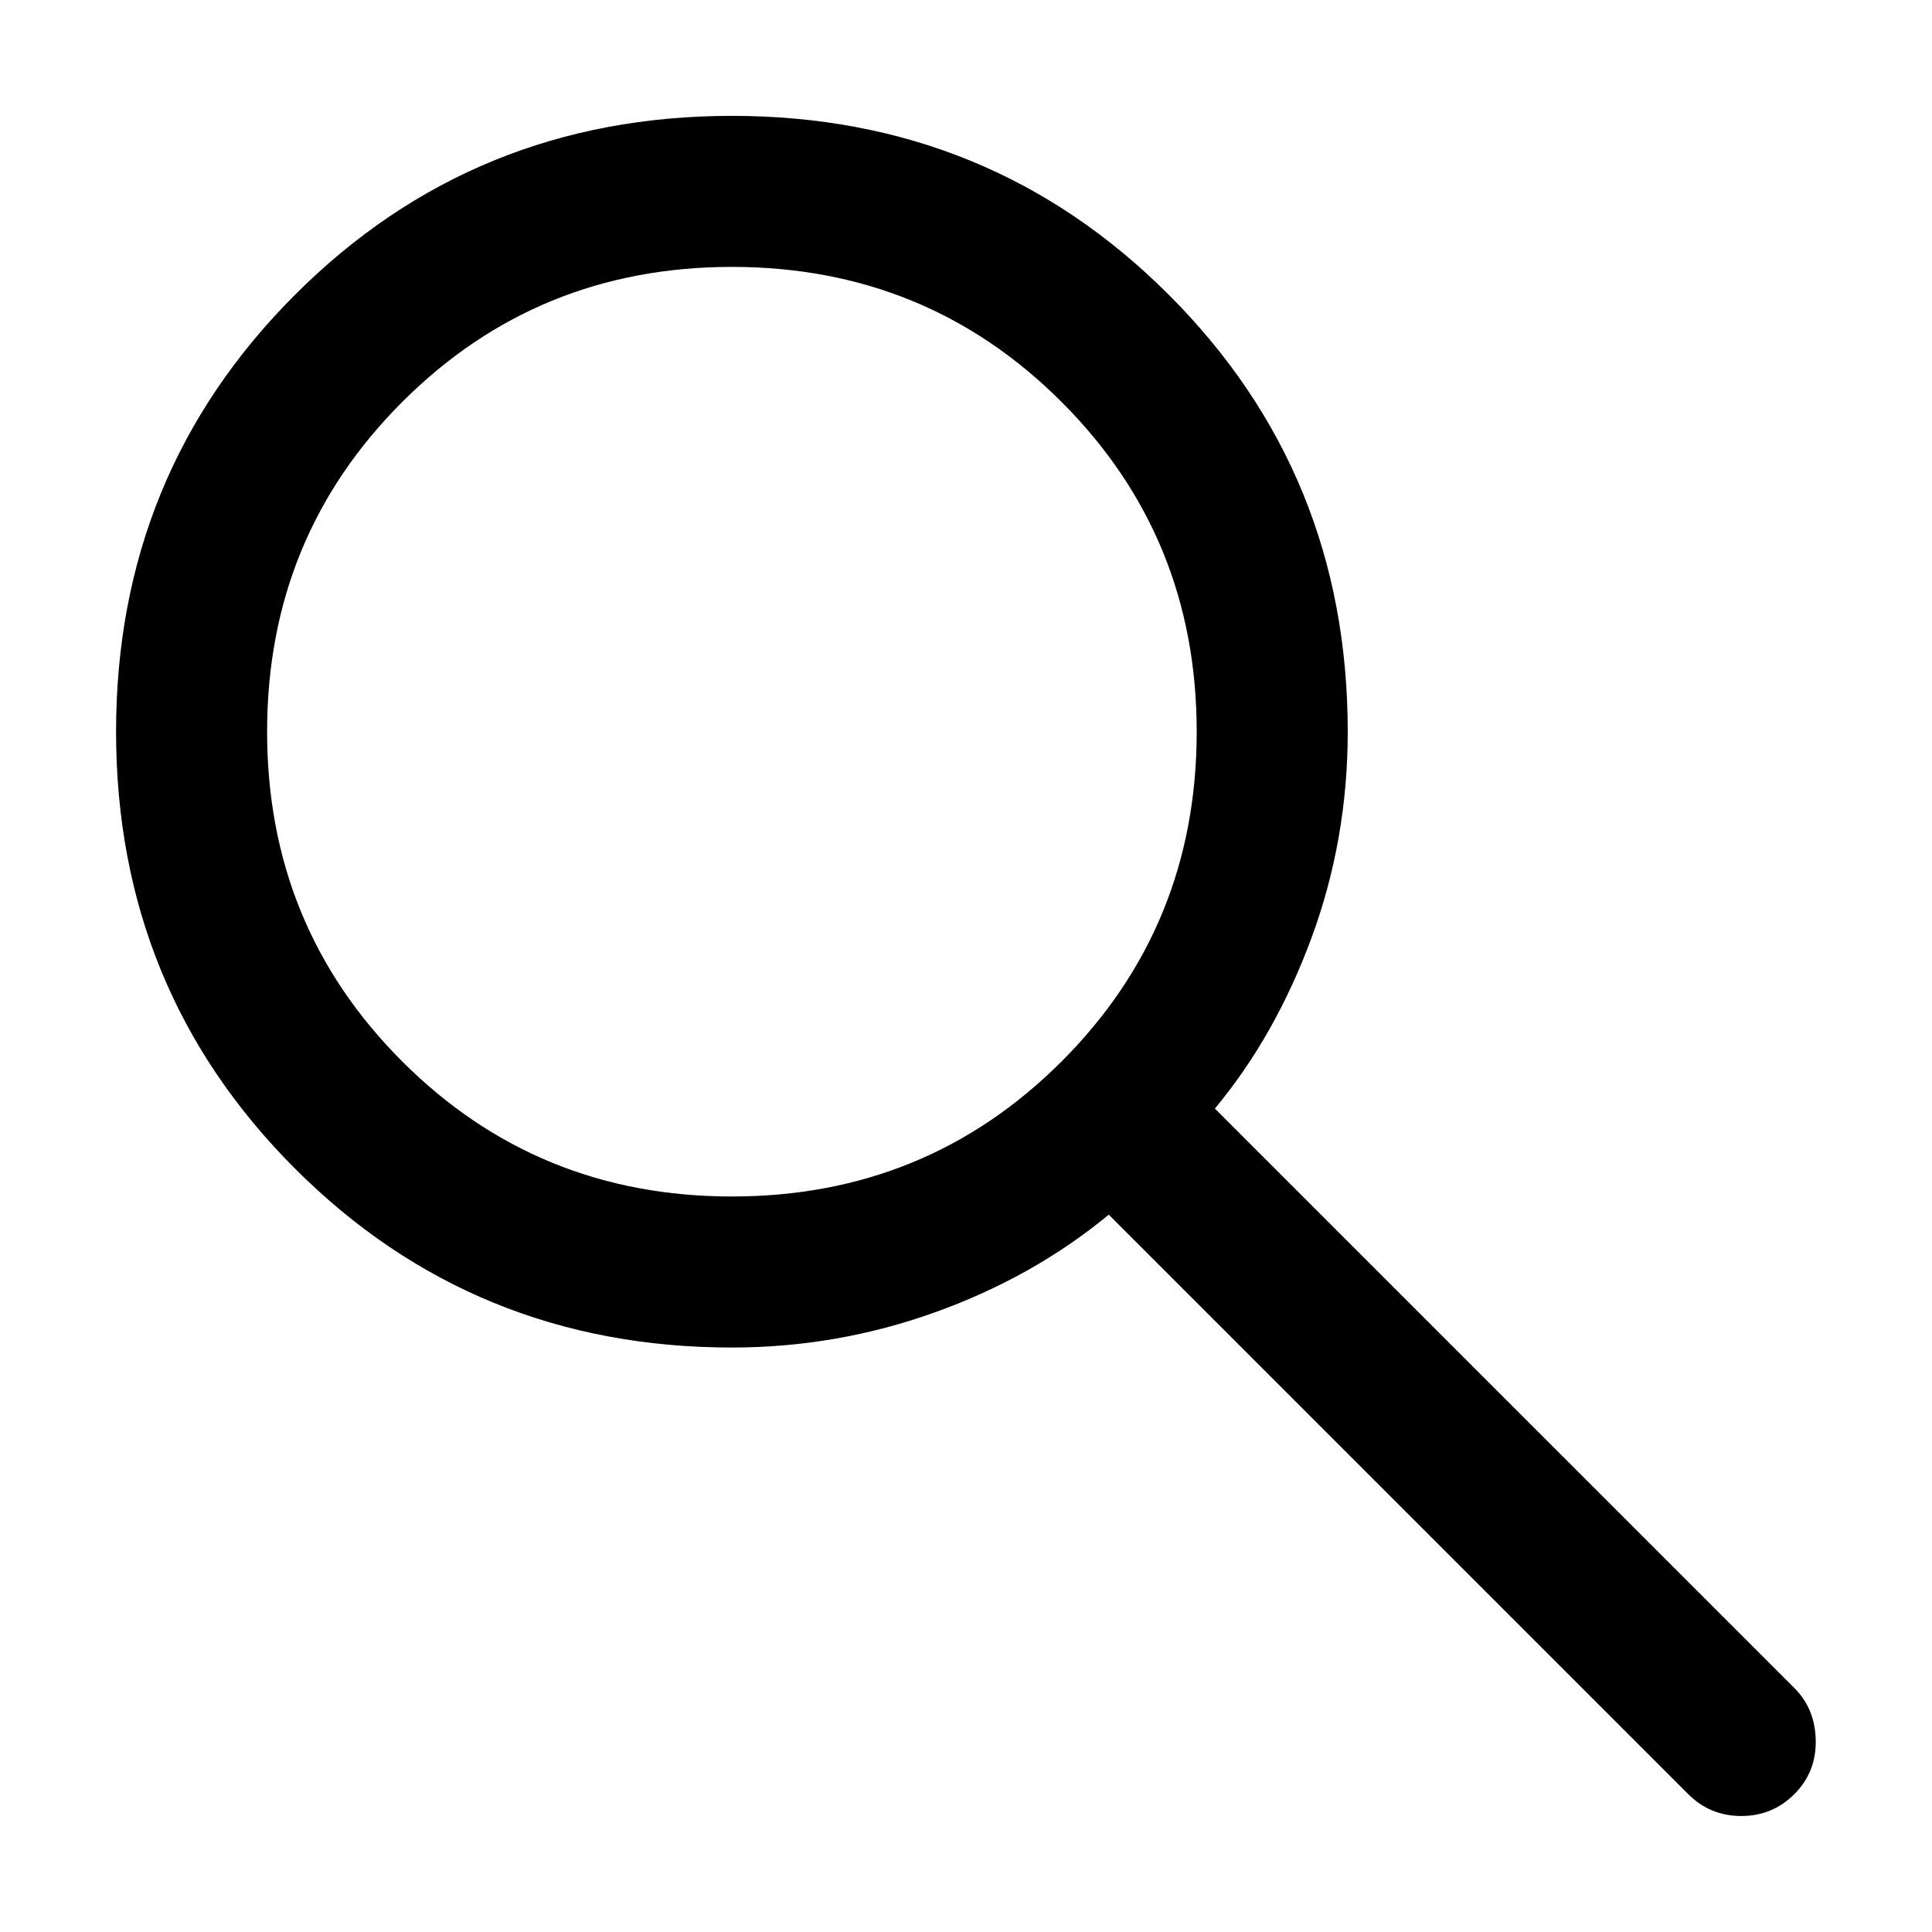
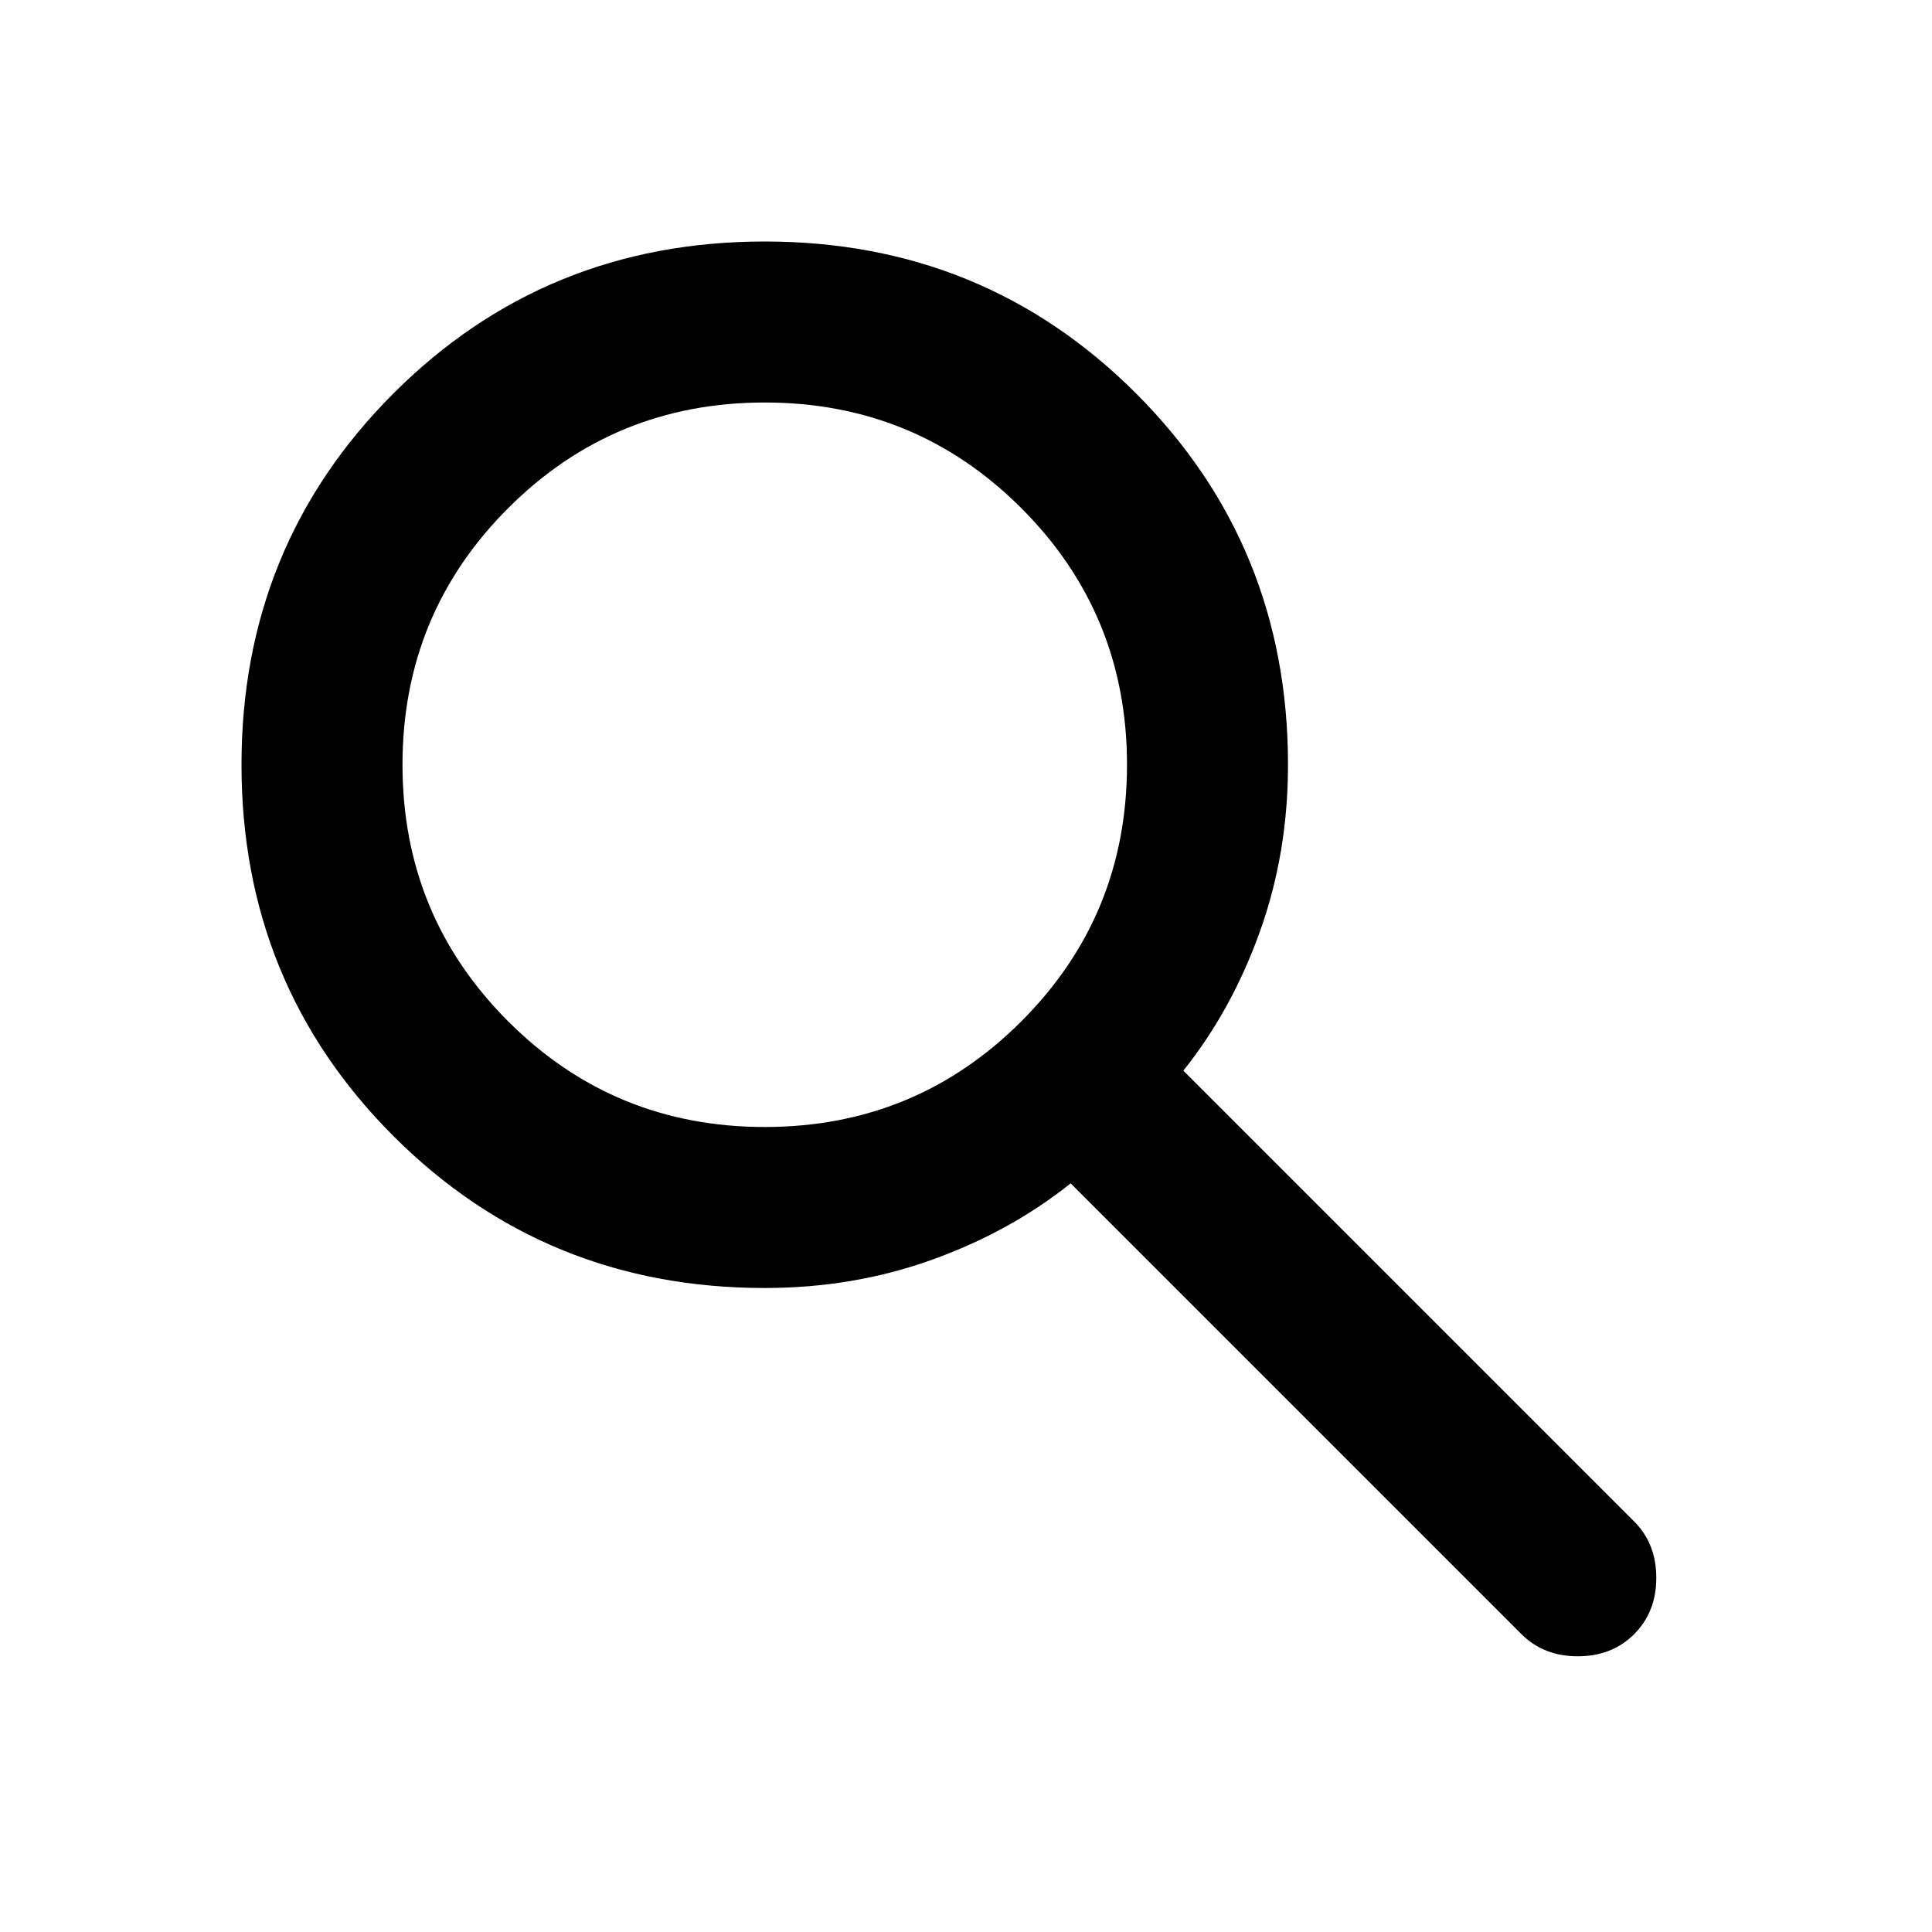
- <svg xmlns="http://www.w3.org/2000/svg" width="126" height="126" viewBox="11.82 11.73 100.72 100.72" fill="none">
-   <path d="M49.976 81.98C41.011 81.98 33.418 78.871 27.199 72.652C20.98 66.433 17.871 58.84 17.871 49.875C17.871 40.91 20.98 33.318 27.199 27.098C33.418 20.879 41.011 17.77 49.976 17.77C58.941 17.77 66.534 20.879 72.753 27.098C78.972 33.318 82.081 40.91 82.081 49.875C82.081 53.624 81.452 57.205 80.194 60.618C78.935 64.03 77.255 66.998 75.155 69.522L105.364 99.73C106.091 100.457 106.463 101.37 106.479 102.471C106.496 103.572 106.124 104.502 105.364 105.263C104.603 106.023 103.681 106.403 102.597 106.403C101.514 106.403 100.592 106.023 99.831 105.263L69.623 75.054C66.998 77.222 63.979 78.918 60.567 80.143C57.154 81.368 53.624 81.98 49.976 81.98ZM49.976 74.106C56.741 74.106 62.47 71.759 67.165 67.064C71.86 62.369 74.207 56.64 74.207 49.875C74.207 43.111 71.86 37.381 67.165 32.687C62.47 27.991 56.741 25.644 49.976 25.644C43.211 25.644 37.482 27.991 32.788 32.687C28.092 37.381 25.745 43.111 25.745 49.875C25.745 56.64 28.092 62.369 32.788 67.064C37.482 71.759 43.211 74.106 49.976 74.106Z" fill="black" />
+ <svg xmlns="http://www.w3.org/2000/svg" width="126" height="126" viewBox="0 0 126 126" fill="none">
+   <mask id="mask0_556_93" style="mask-type:alpha" maskUnits="userSpaceOnUse" x="0" y="0" width="126" height="126">
+     <rect width="126" height="126" fill="#D9D9D9" />
+   </mask>
+   <g mask="url(#mask0_556_93)">
+     <path d="M49.875 84C40.337 84 32.266 80.697 25.659 74.091C19.053 67.484 15.75 59.413 15.75 49.875C15.75 40.337 19.053 32.266 25.659 25.659C32.266 19.053 40.337 15.75 49.875 15.75C59.413 15.75 67.484 19.053 74.091 25.659C80.697 32.266 84 40.337 84 49.875C84 53.725 83.388 57.356 82.162 60.769C80.938 64.181 79.275 67.2 77.175 69.825L106.575 99.225C107.538 100.188 108.019 101.412 108.019 102.9C108.019 104.388 107.538 105.613 106.575 106.575C105.613 107.538 104.388 108.019 102.9 108.019C101.412 108.019 100.188 107.538 99.225 106.575L69.825 77.175C67.2 79.275 64.181 80.938 60.769 82.162C57.356 83.388 53.725 84 49.875 84ZM49.875 73.5C56.438 73.5 62.016 71.203 66.609 66.609C71.203 62.016 73.5 56.438 73.5 49.875C73.5 43.312 71.203 37.734 66.609 33.141C62.016 28.547 56.438 26.25 49.875 26.25C43.312 26.25 37.734 28.547 33.141 33.141C28.547 37.734 26.25 43.312 26.25 49.875C26.25 56.438 28.547 62.016 33.141 66.609C37.734 71.203 43.312 73.5 49.875 73.5Z" fill="black" />
+   </g>
</svg>
